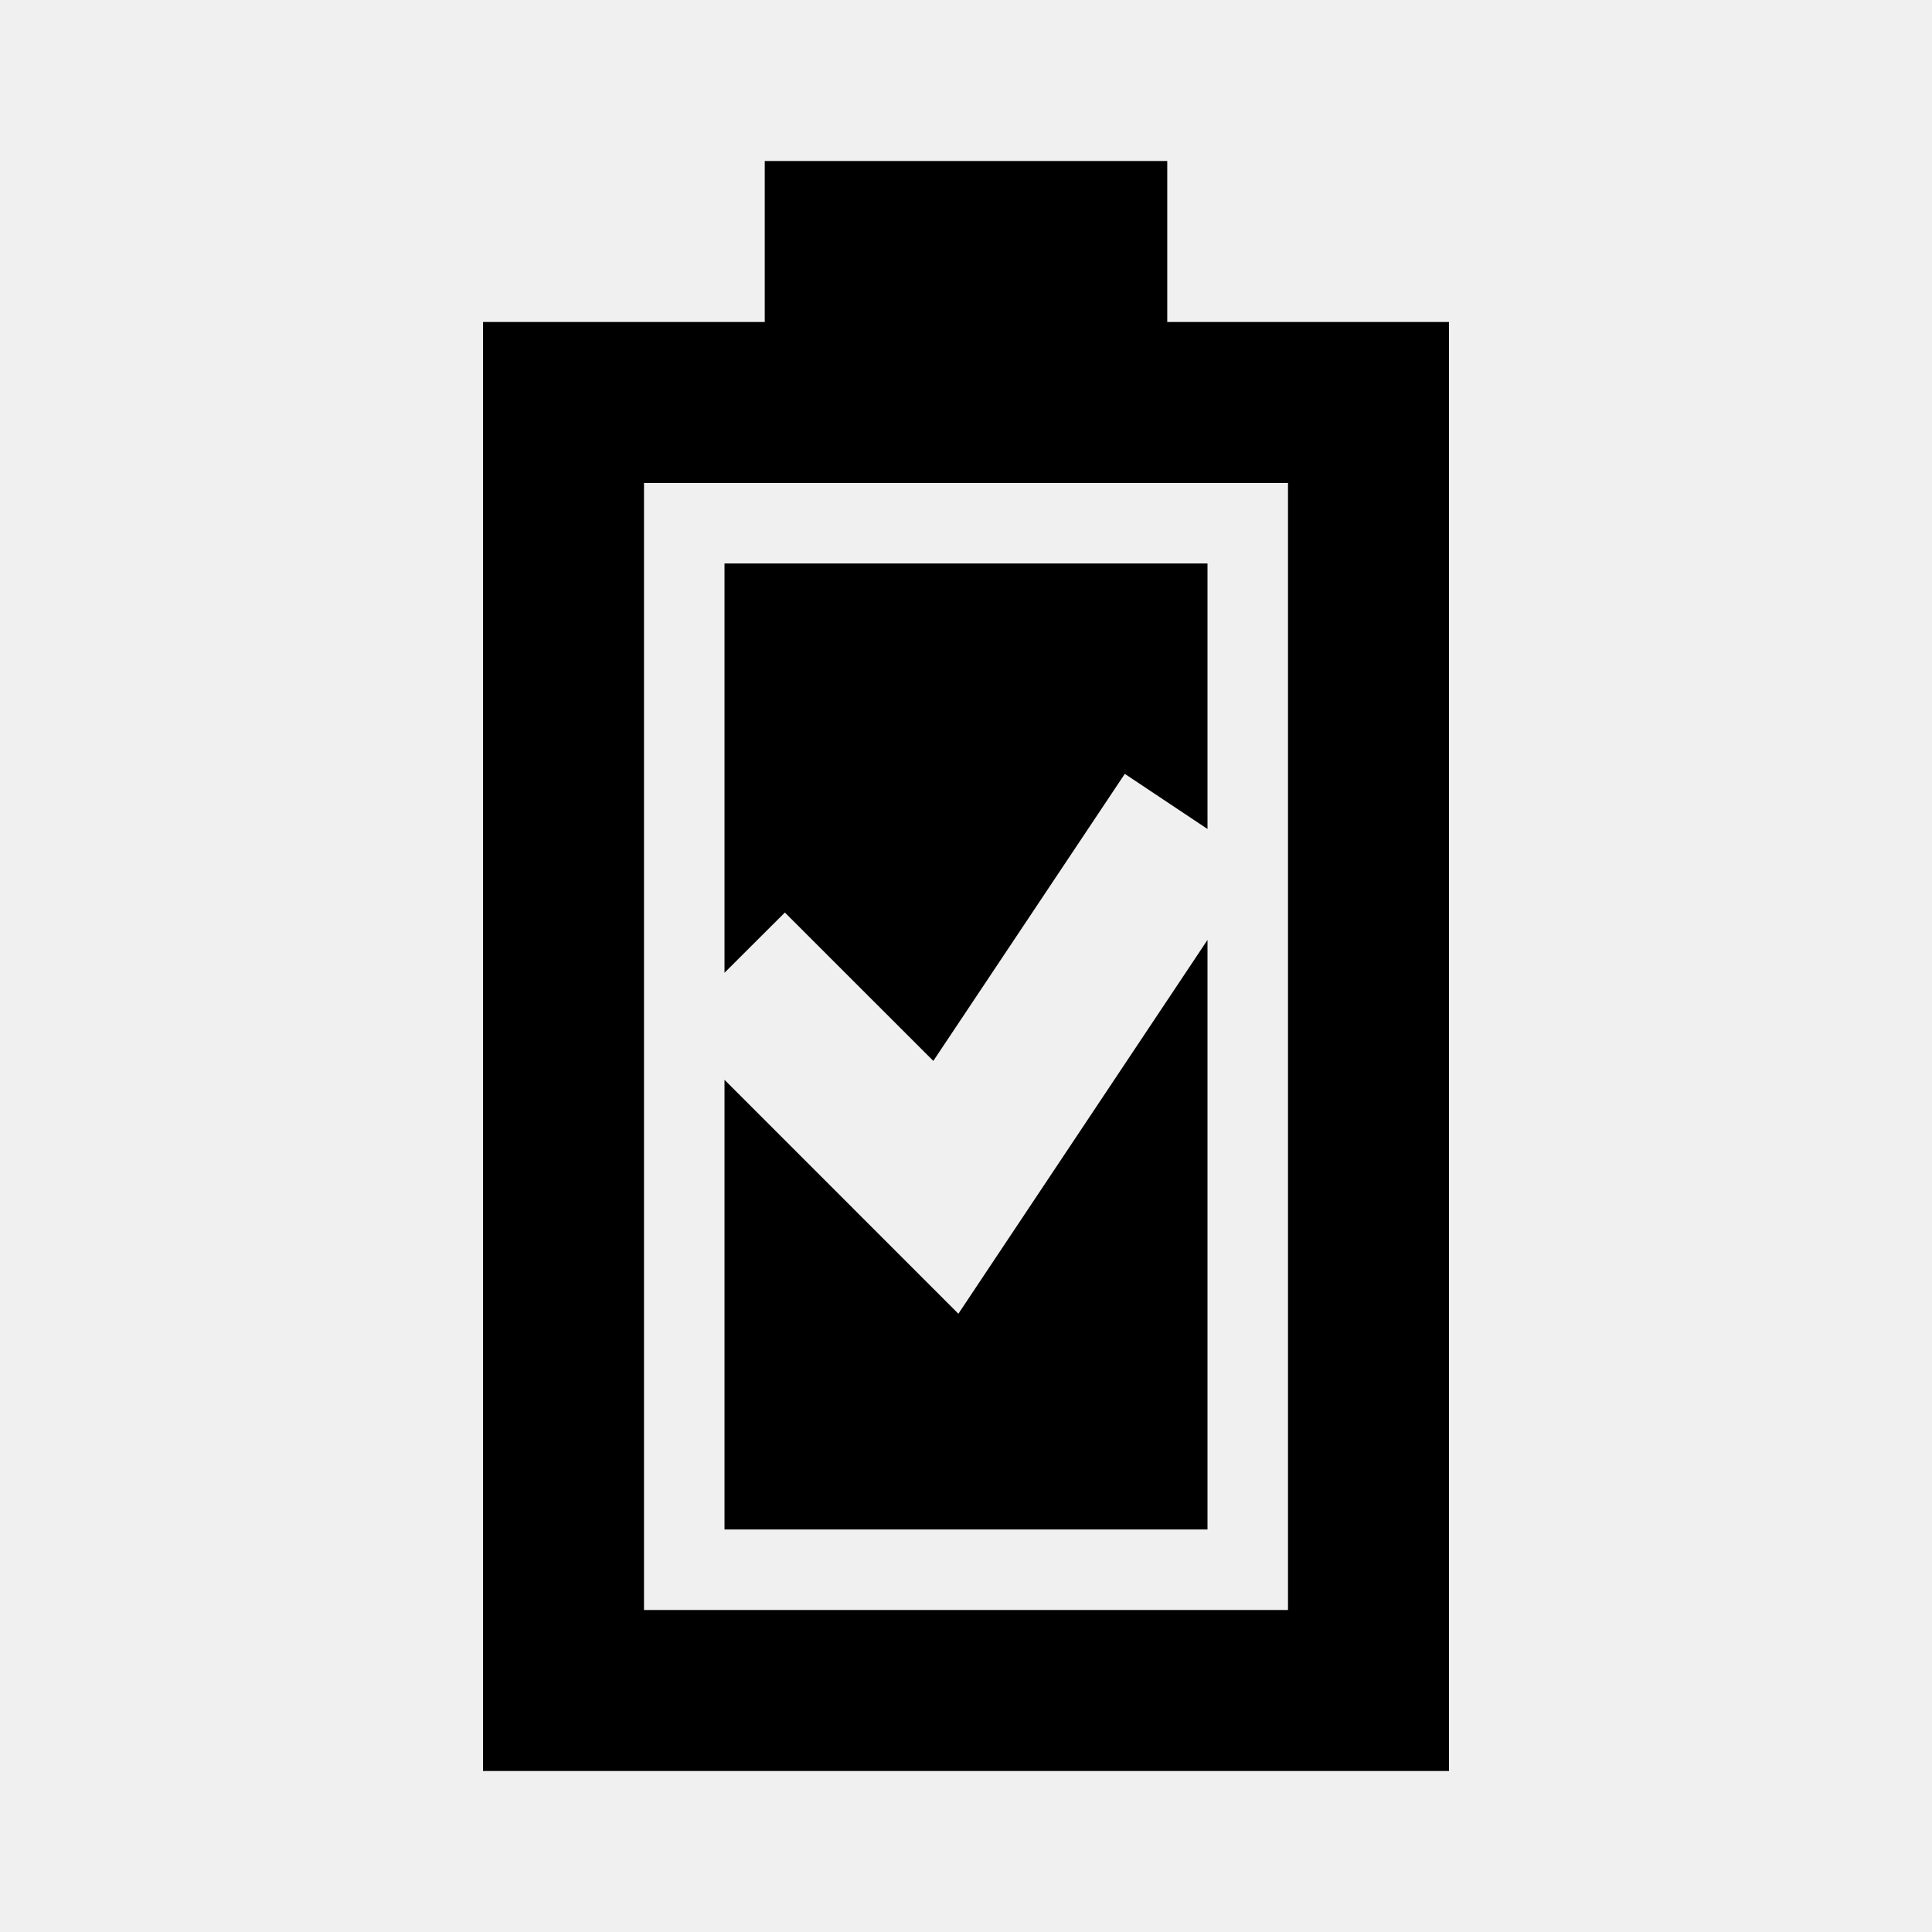
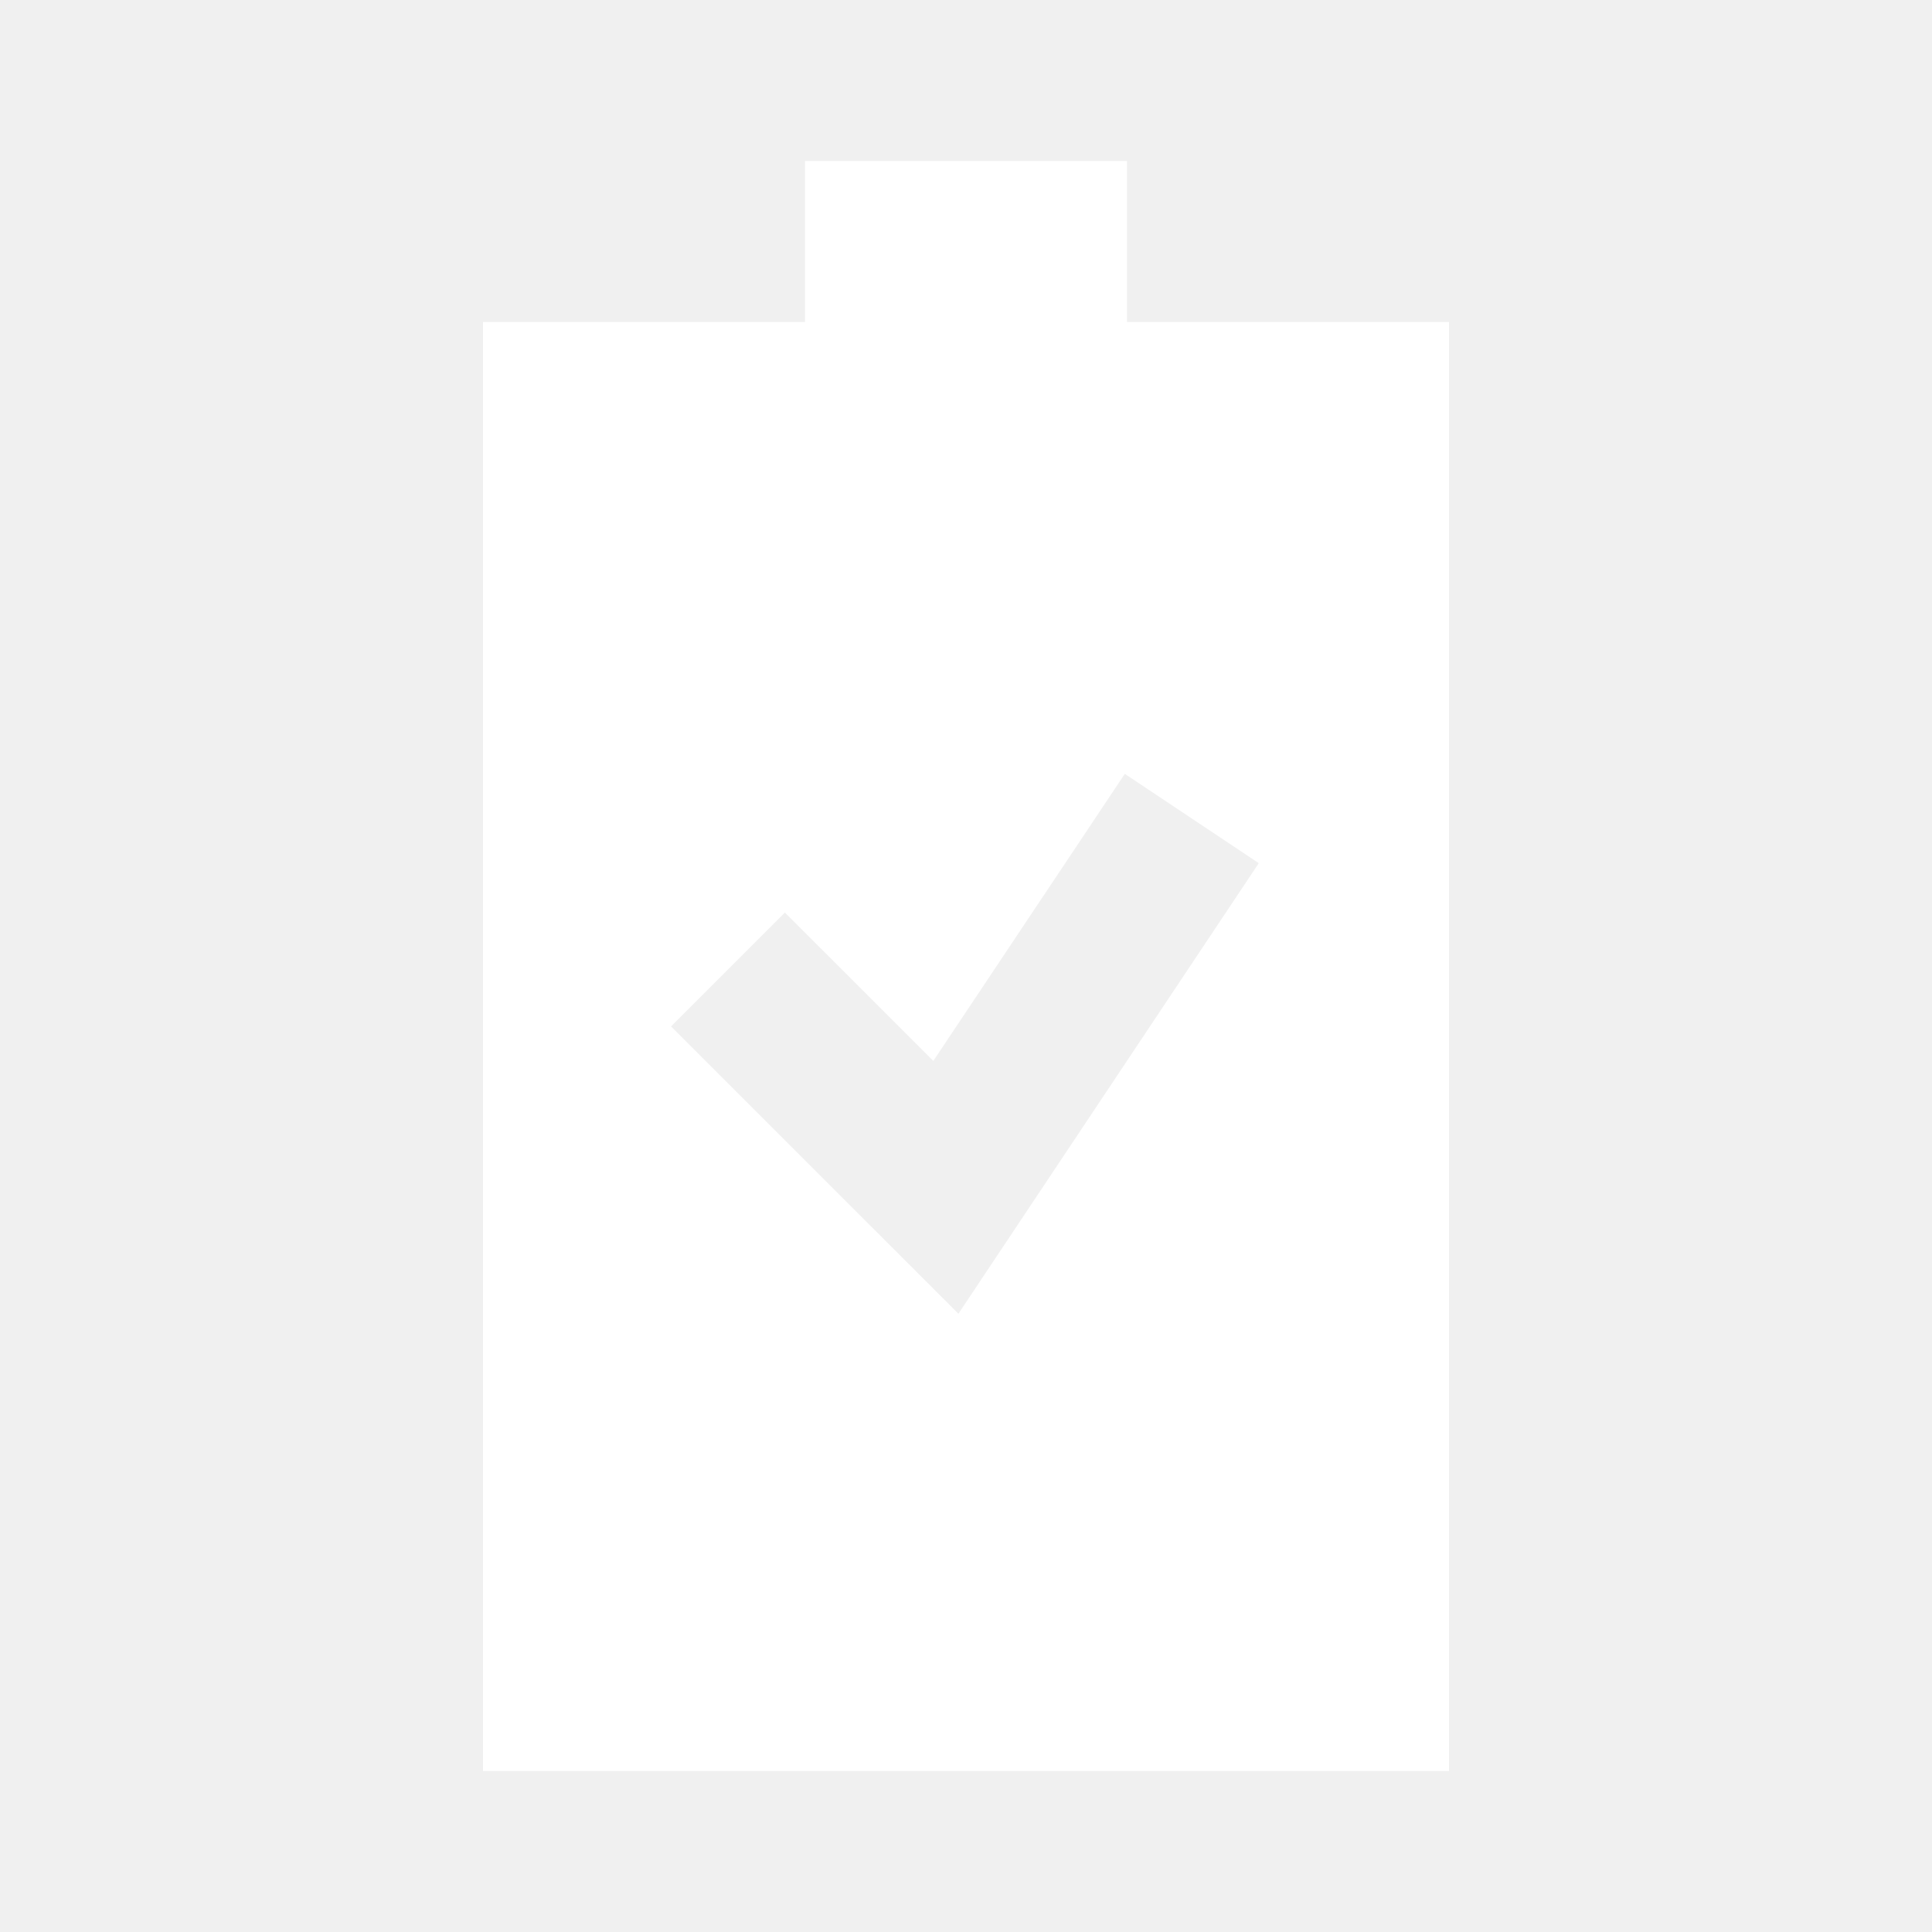
<svg xmlns="http://www.w3.org/2000/svg" width="512" height="512" viewBox="0 0 512 512" fill="none">
-   <path fill-rule="evenodd" clip-rule="evenodd" d="M309.333 42.667V85.333H384V469.333H128V85.333H202.667V42.667H309.333ZM341.333 128H170.667V426.667H341.333V128ZM320 249.088V405.333H192V286.165L253.982 348.152L320 249.088ZM320 149.333V219.691L298.083 205.083L247.339 281.152L208 241.83L192 257.792V149.333H320Z" fill="black" />
+   <path fill-rule="evenodd" clip-rule="evenodd" d="M298.667 85.333V42.667H213.333V85.333H128V469.333H384V85.333H298.667ZM298.086 205.083L333.587 228.751L253.986 348.153L177.833 272.001L208.003 241.831L247.342 281.153L298.086 205.083Z" fill="white" />
</svg>
